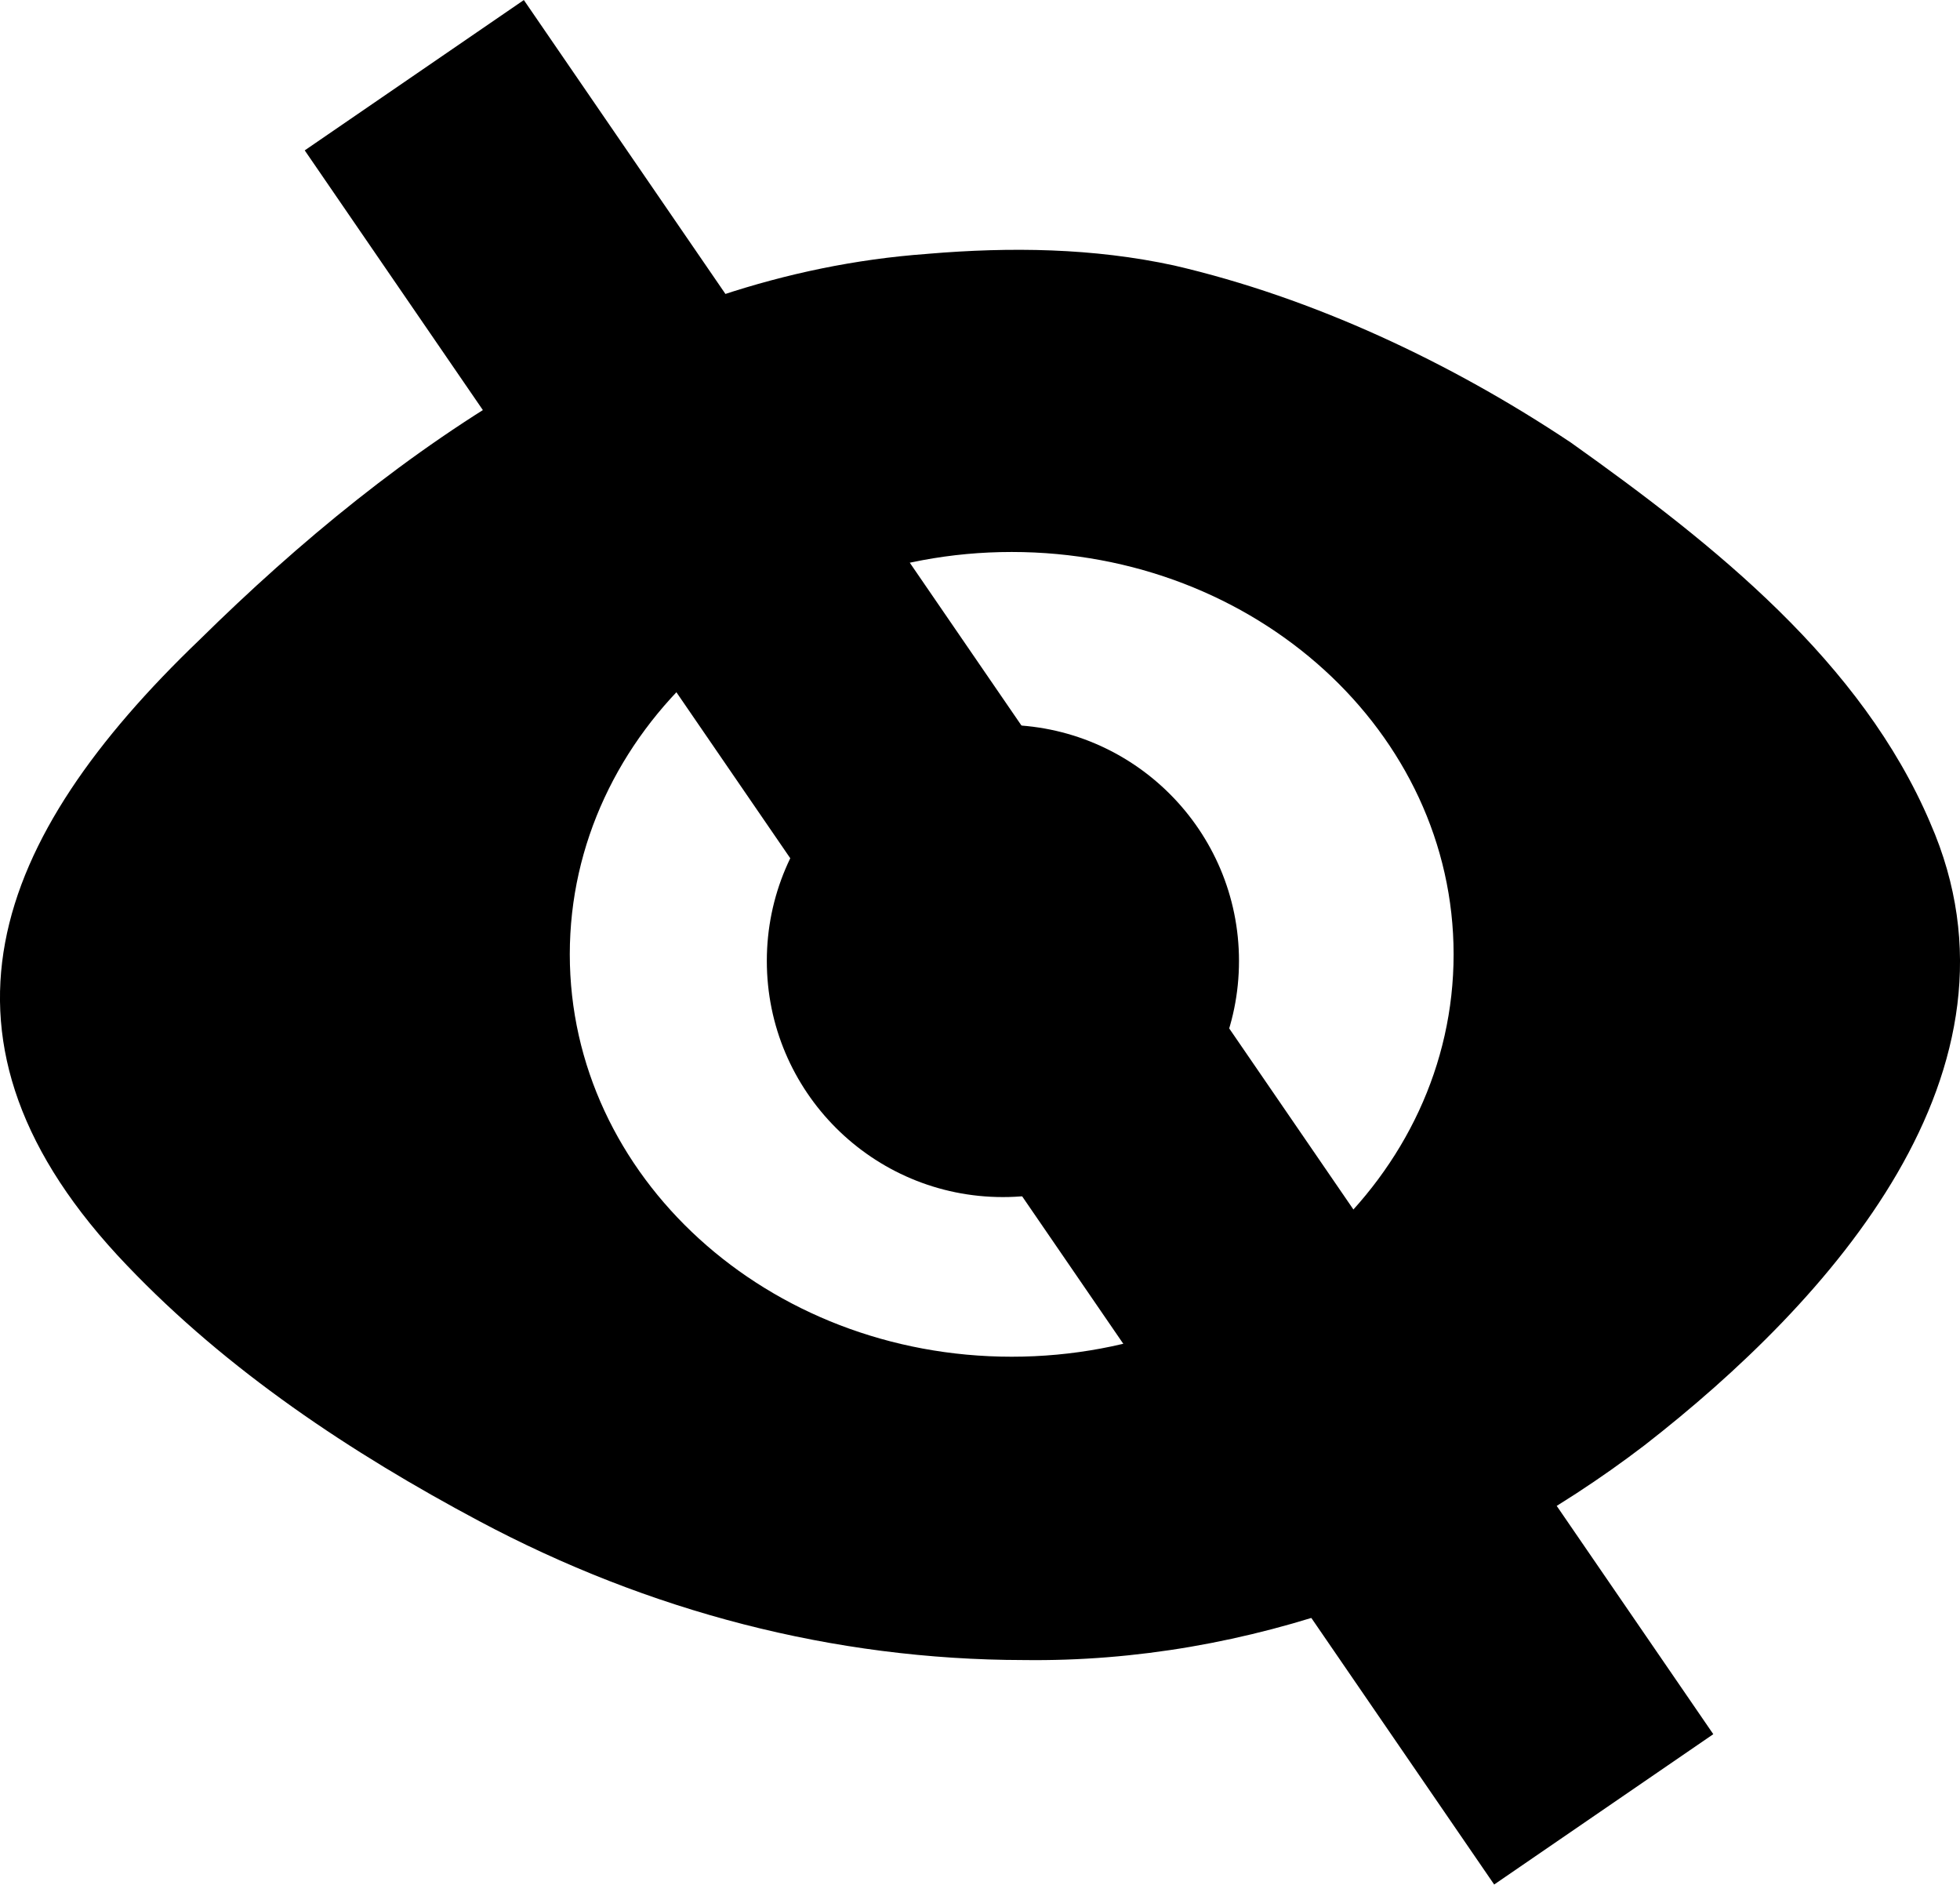
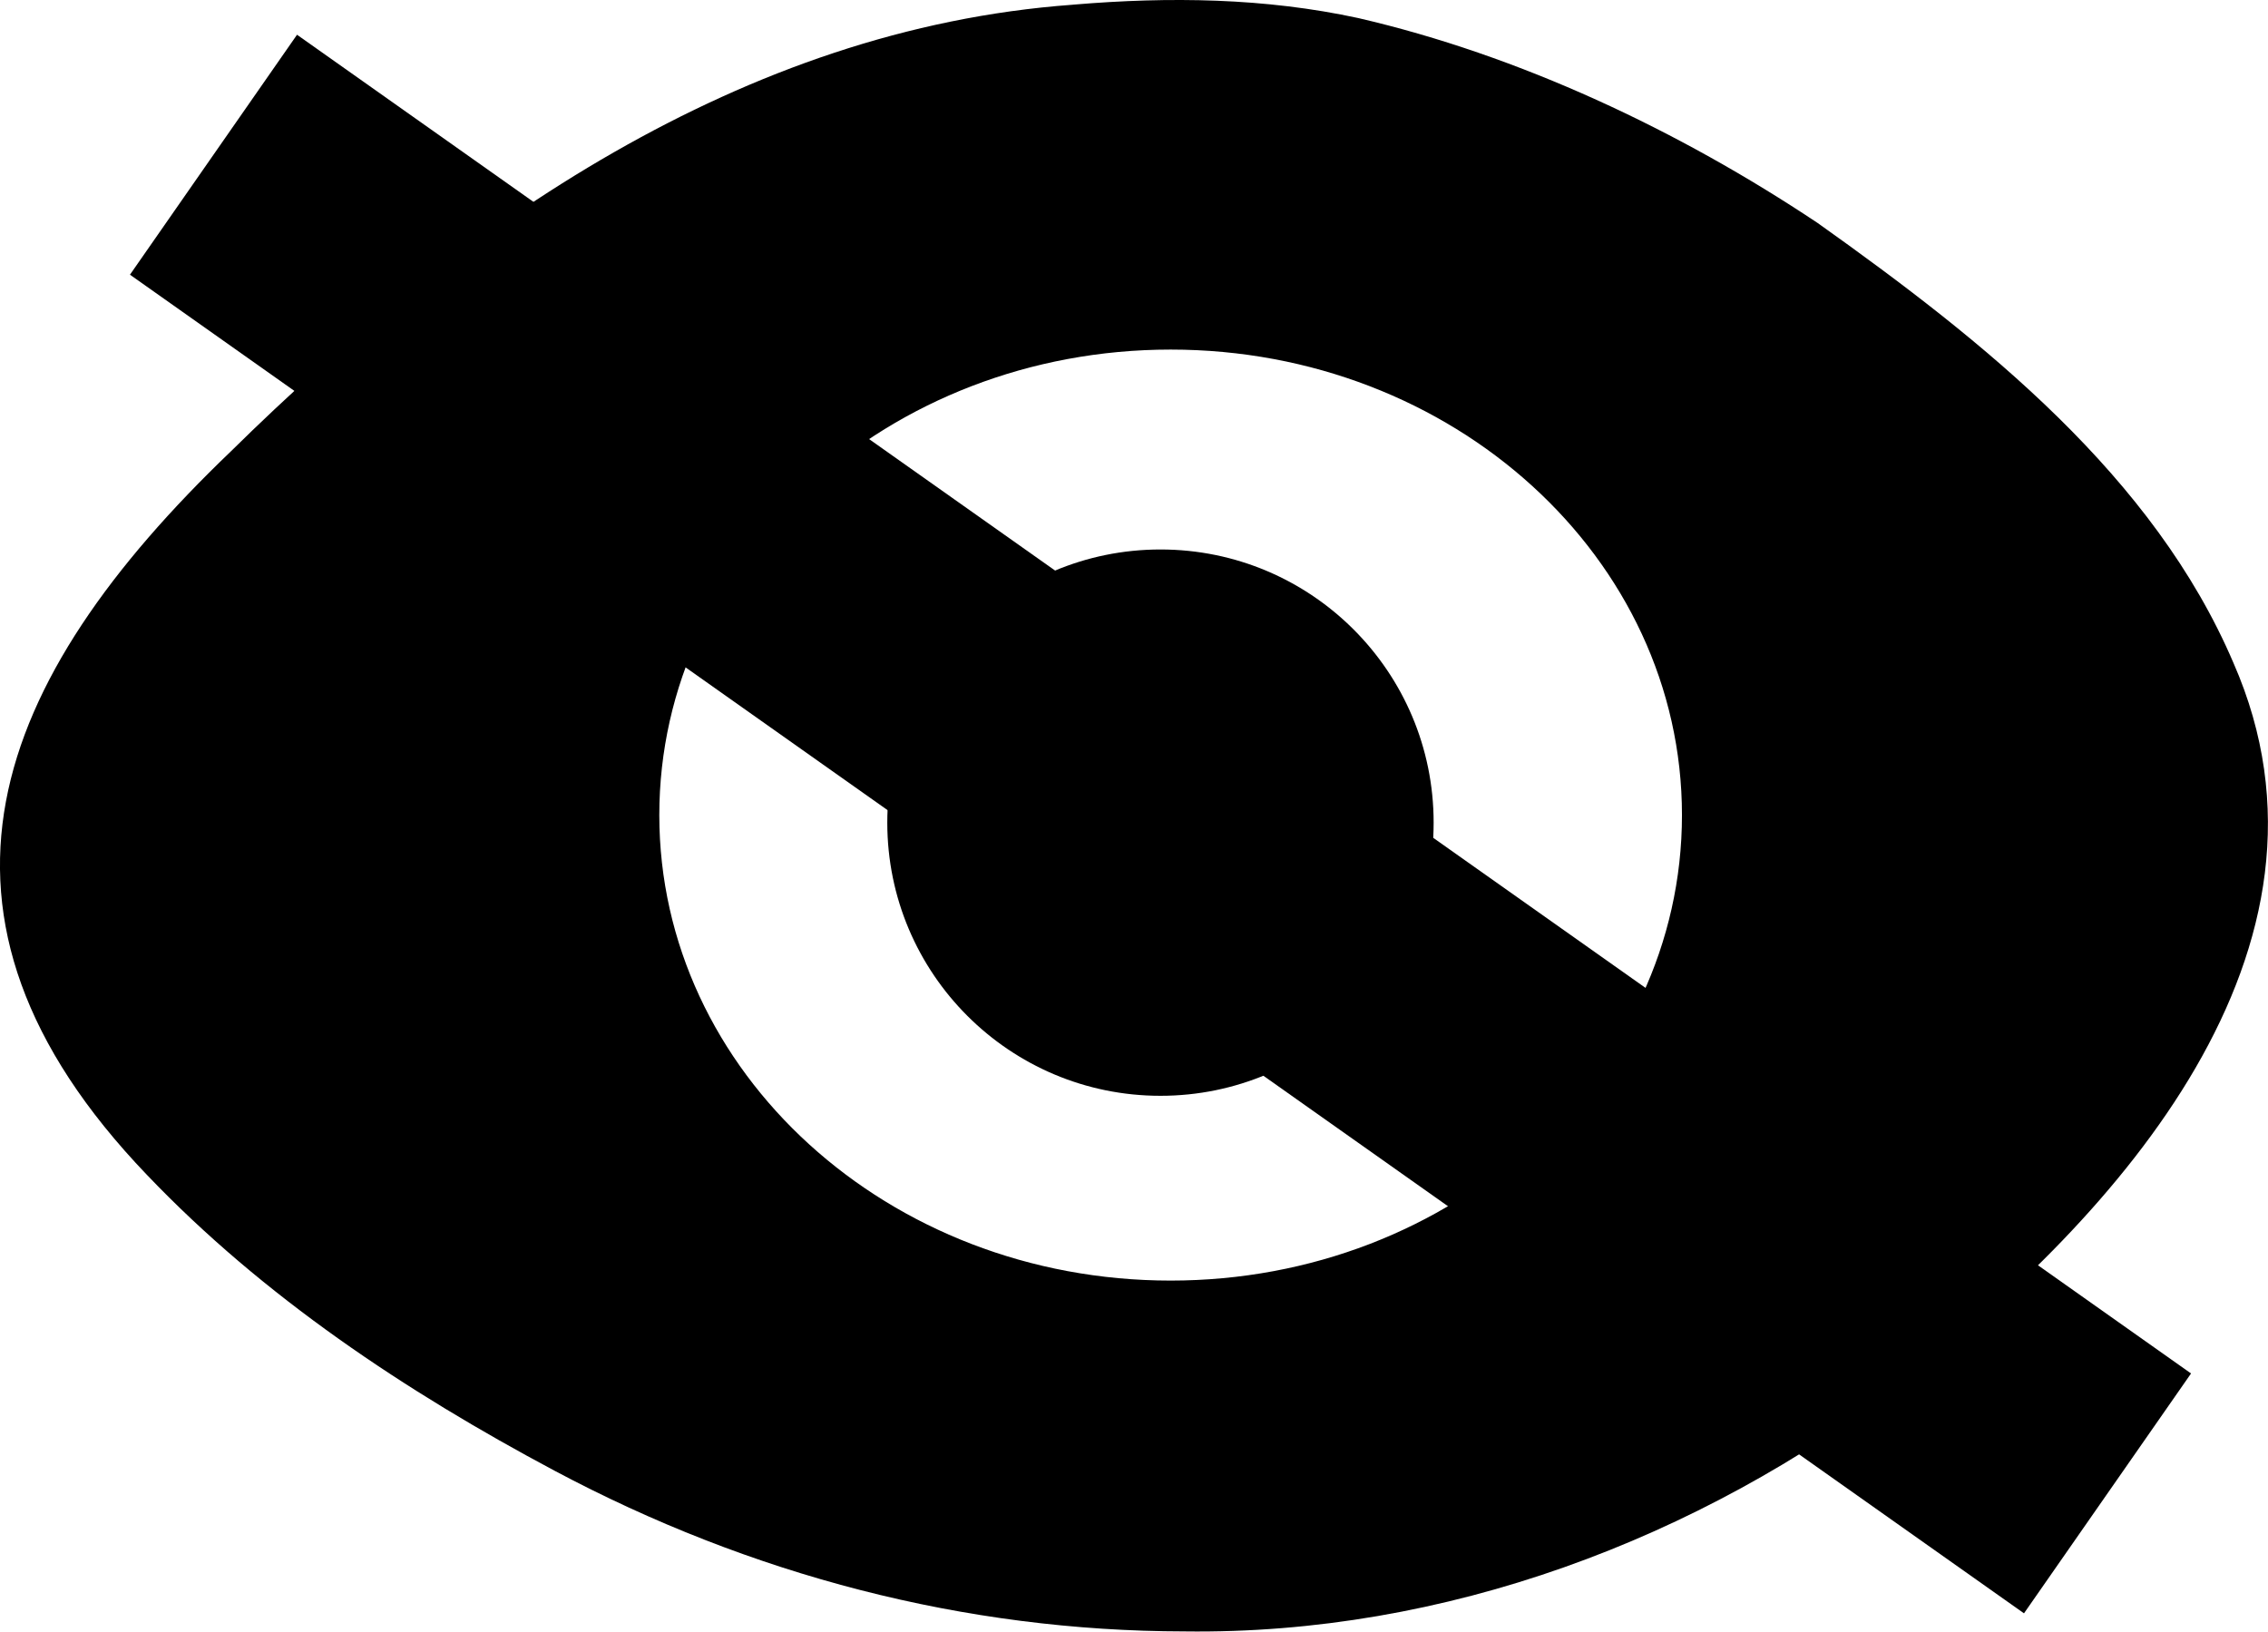
- <svg xmlns="http://www.w3.org/2000/svg" width="251.97" height="242.23" viewBox="0 0 251.97 242.23">
-   <g id="a" data-name="Layer 2">
-     <circle cx="128.93" cy="123.52" r="30.35" fill="black" />
-     <path d="M248.14,105.76c-8.84-20.7-27.64-35.68-46.19-48.87-15.44-10.3-33.14-18.63-51.03-22.77-10.37-2.25-21-2.39-31.59-1.5l-.21.02c-36.63,2.67-67.95,24.45-93.48,49.61C-.88,107.67-11.35,133.78,16.32,162.65c12.92,13.54,28.76,24.07,45.3,32.88,21.75,11.58,45.52,17.82,69.99,17.85,28.87.38,57.04-10.2,79.82-27.62,23.72-18.45,50.68-48.15,36.71-79.99ZM130.06,174.39c-31.38,0-56.81-23.16-56.81-51.72s25.43-51.72,56.81-51.72,56.81,23.16,56.81,51.72-25.43,51.72-56.81,51.72Z" fill="black" />
-   </g>
-   <g id="b" data-name="Layer 3">
-     <rect x="112.63" y="-14.04" width="34.16" height="270.31" transform="translate(-45.76 94.62) rotate(-34.45)" fill="black" />
+ <svg xmlns="http://www.w3.org/2000/svg" id="a" width="251.98" height="181.27" viewBox="0 0 251.98 181.27">
+   <circle cx="128.93" cy="91.4" r="30.35" fill="black" />
+   <path d="M248.14,73.65c-8.84-20.7-27.64-35.68-46.19-48.87-15.44-10.3-33.14-18.63-51.03-22.77-10.37-2.25-21-2.39-31.59-1.5l-.21.02C82.49,3.21,51.18,24.99,25.65,50.15-.88,75.56-11.35,101.67,16.32,130.53c12.92,13.54,28.76,24.07,45.3,32.88,21.75,11.58,45.52,17.82,69.99,17.85,28.87.38,57.04-10.2,79.82-27.62,23.72-18.45,50.68-48.15,36.71-79.99h0ZM130.06,142.28c-31.38,0-56.81-23.16-56.81-51.72s25.43-51.72,56.81-51.72,56.81,23.16,56.81,51.72-25.43,51.72-56.81,51.72Z" fill="black" />
+   <g id="b">
+     <polygon points="14.44 30.52 33 3.86 243.43 152.6 224.87 179.25 14.44 30.52" fill="black" />
  </g>
</svg>
